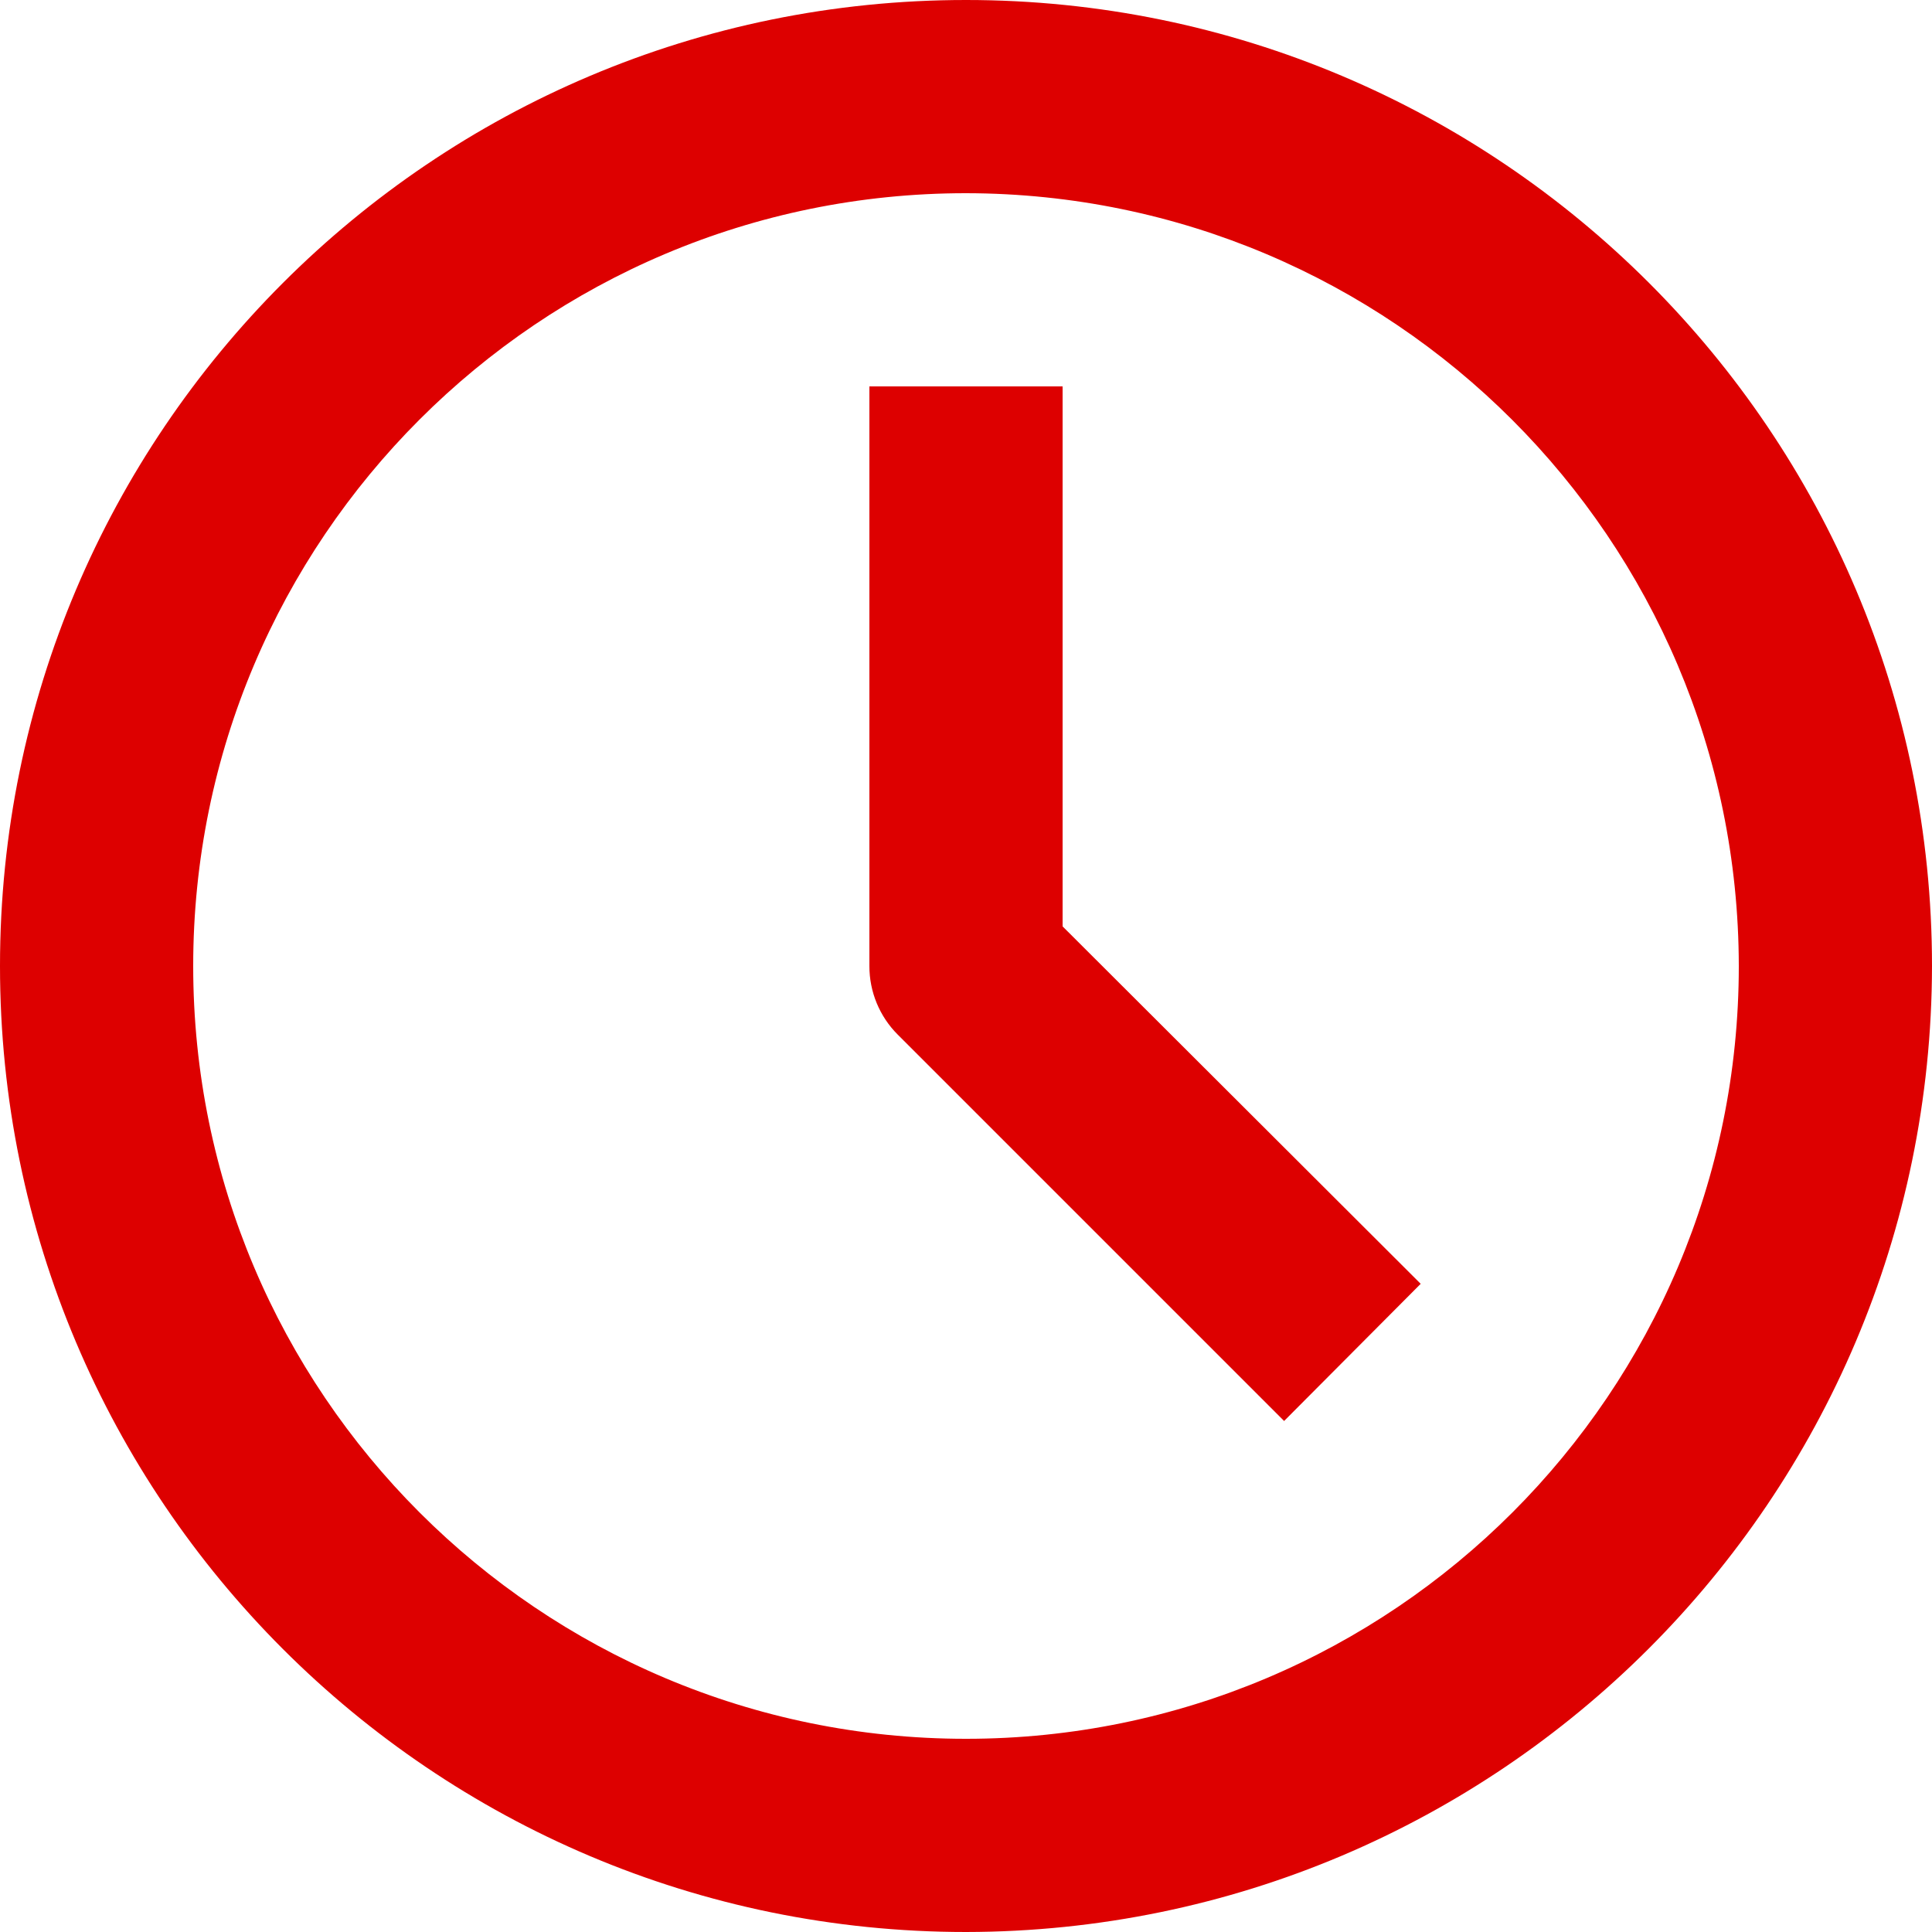
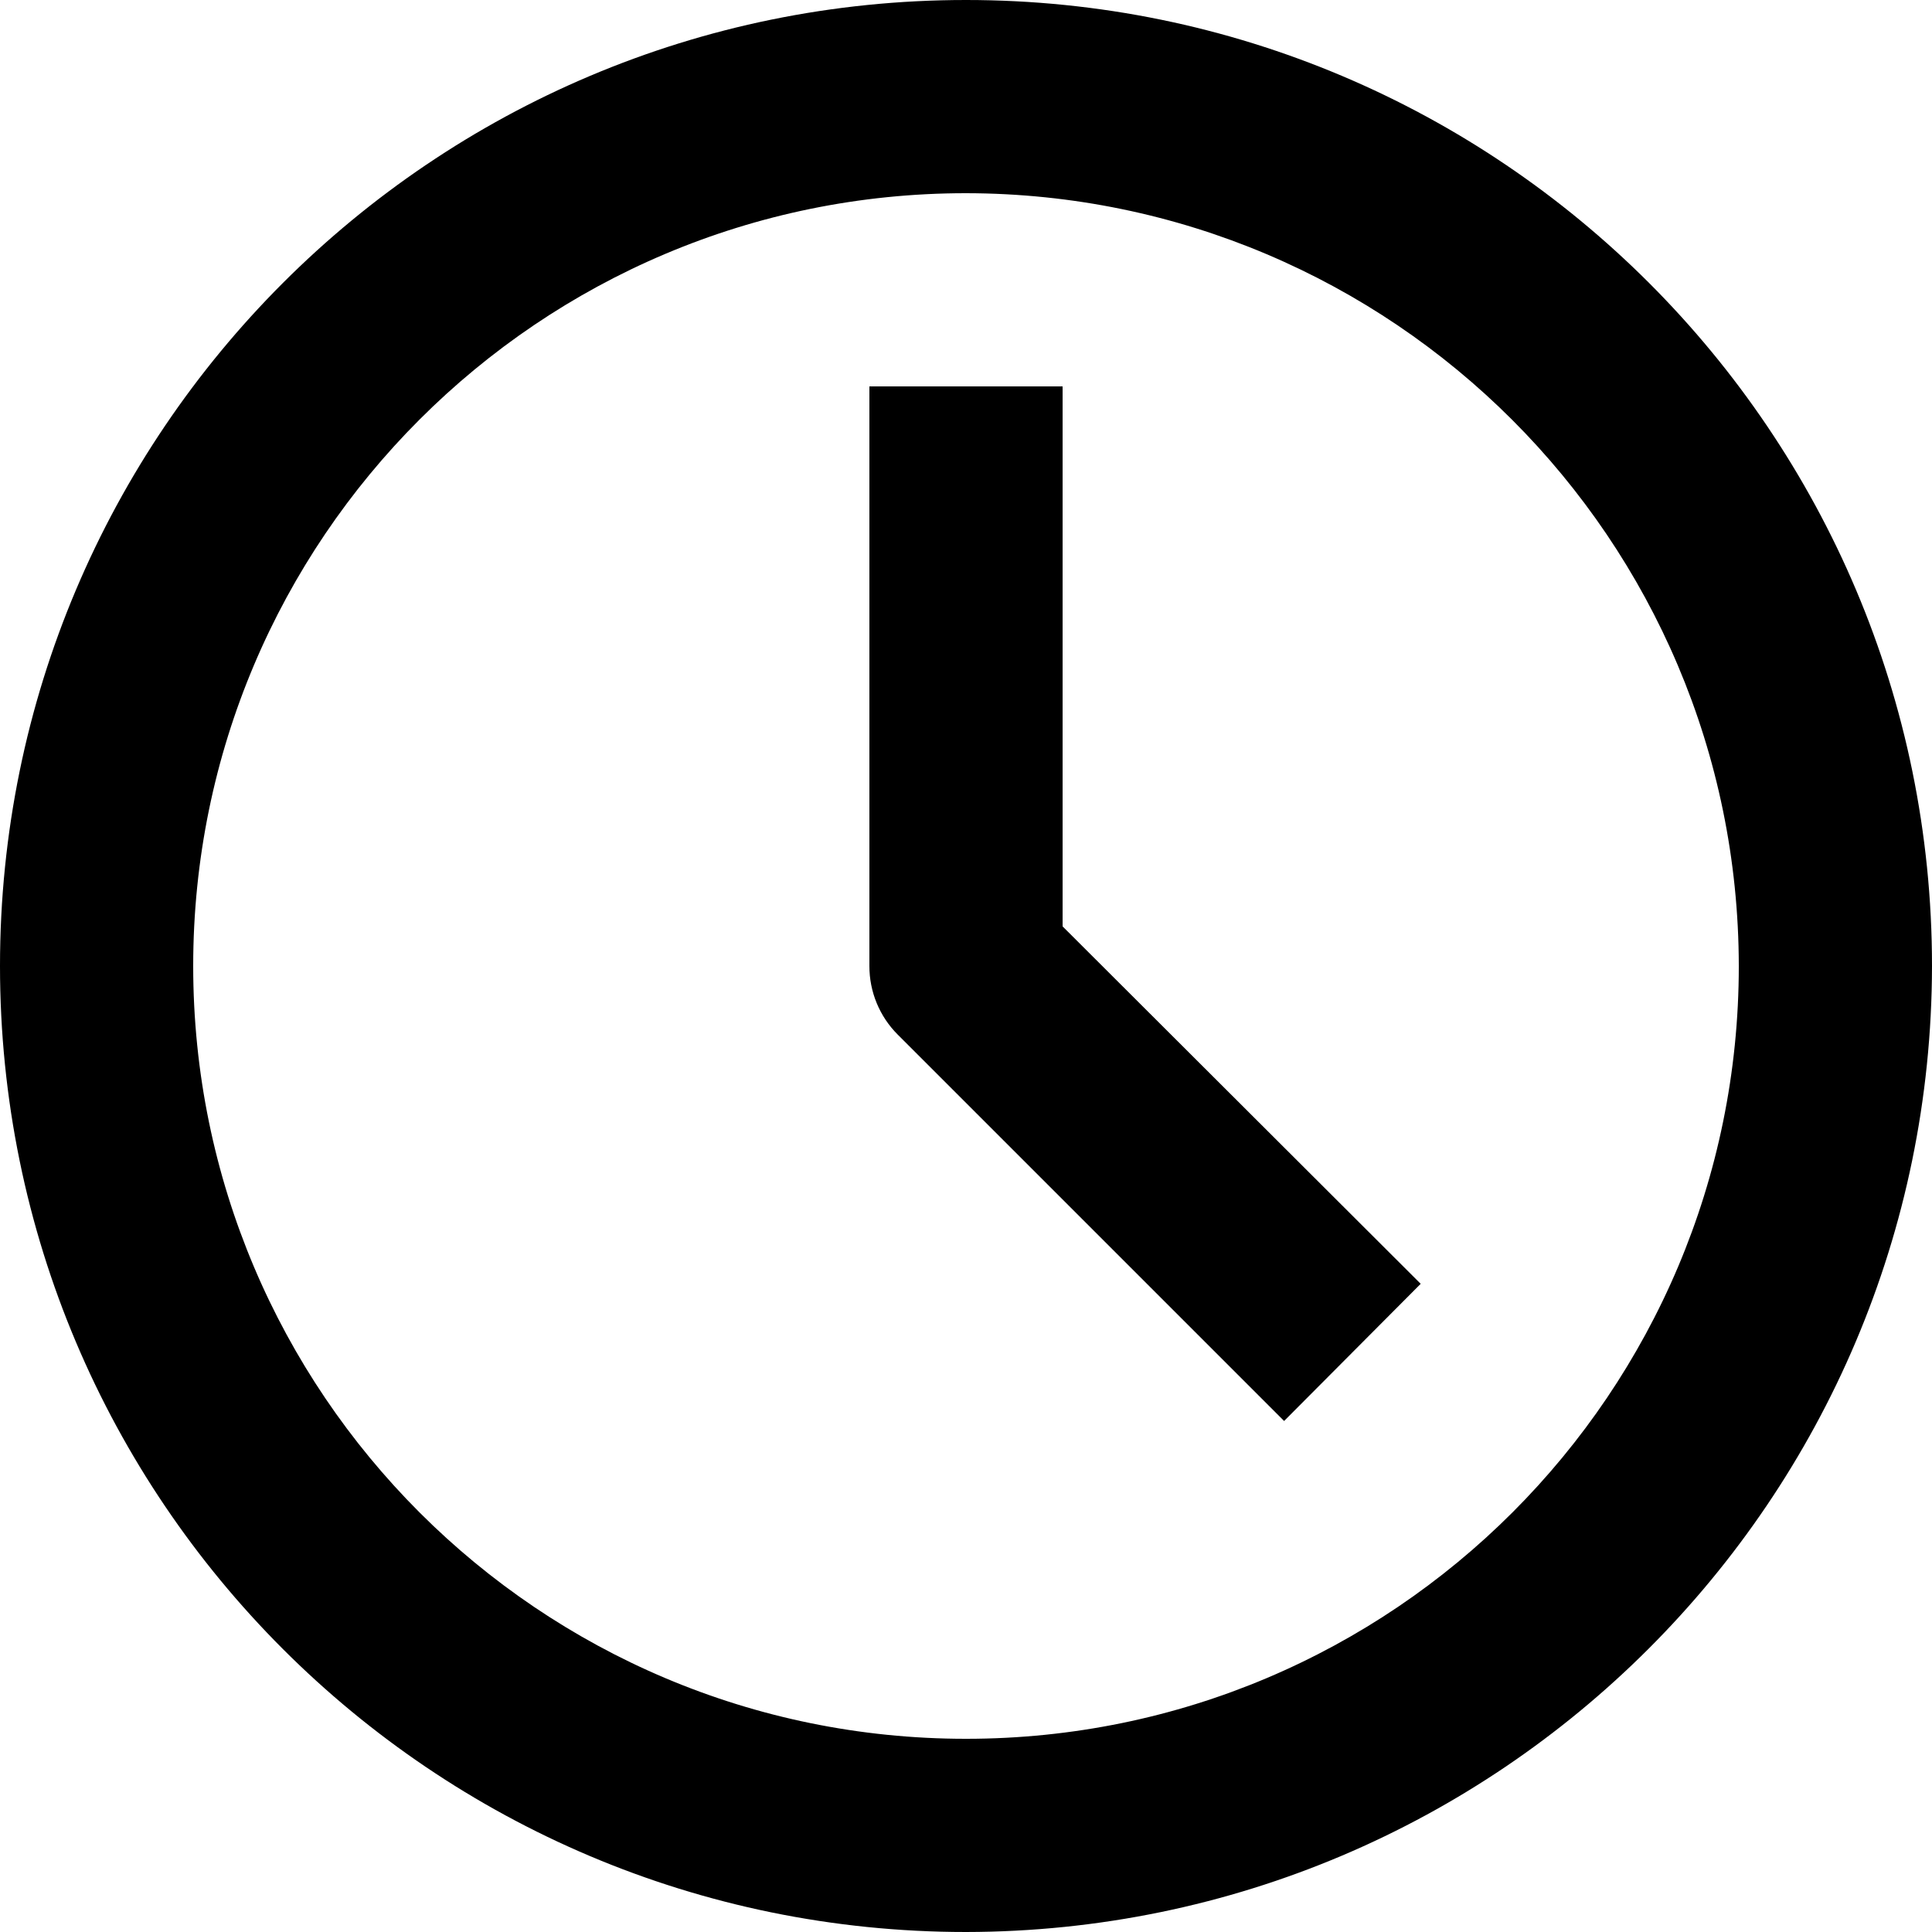
- <svg xmlns="http://www.w3.org/2000/svg" width="20" height="20" viewBox="0 0 20 20">
-   <path d="M971,4616a10,10,0,1,1,10-10A10.014,10.014,0,0,1,971,4616Zm0-18a8,8,0,1,0,8,8A8.01,8.01,0,0,0,971,4598Zm-.707,8.71,4,4,1.414-1.42-3.707-3.7V4600h-2v6A1,1,0,0,0,970.293,4606.71Z" transform="translate(-961 -4596)" fill="#d00" fill-rule="evenodd" />
+ <svg xmlns="http://www.w3.org/2000/svg" width="18" height="18" viewBox="0 0 20 20">
+   <path d="M971,4616a10,10,0,1,1,10-10A10.014,10.014,0,0,1,971,4616Zm0-18a8,8,0,1,0,8,8A8.01,8.01,0,0,0,971,4598Zm-.707,8.71,4,4,1.414-1.42-3.707-3.7V4600h-2v6A1,1,0,0,0,970.293,4606.71Z" transform="translate(-961 -4596)" fill="black" fill-rule="evenodd" />
</svg>
